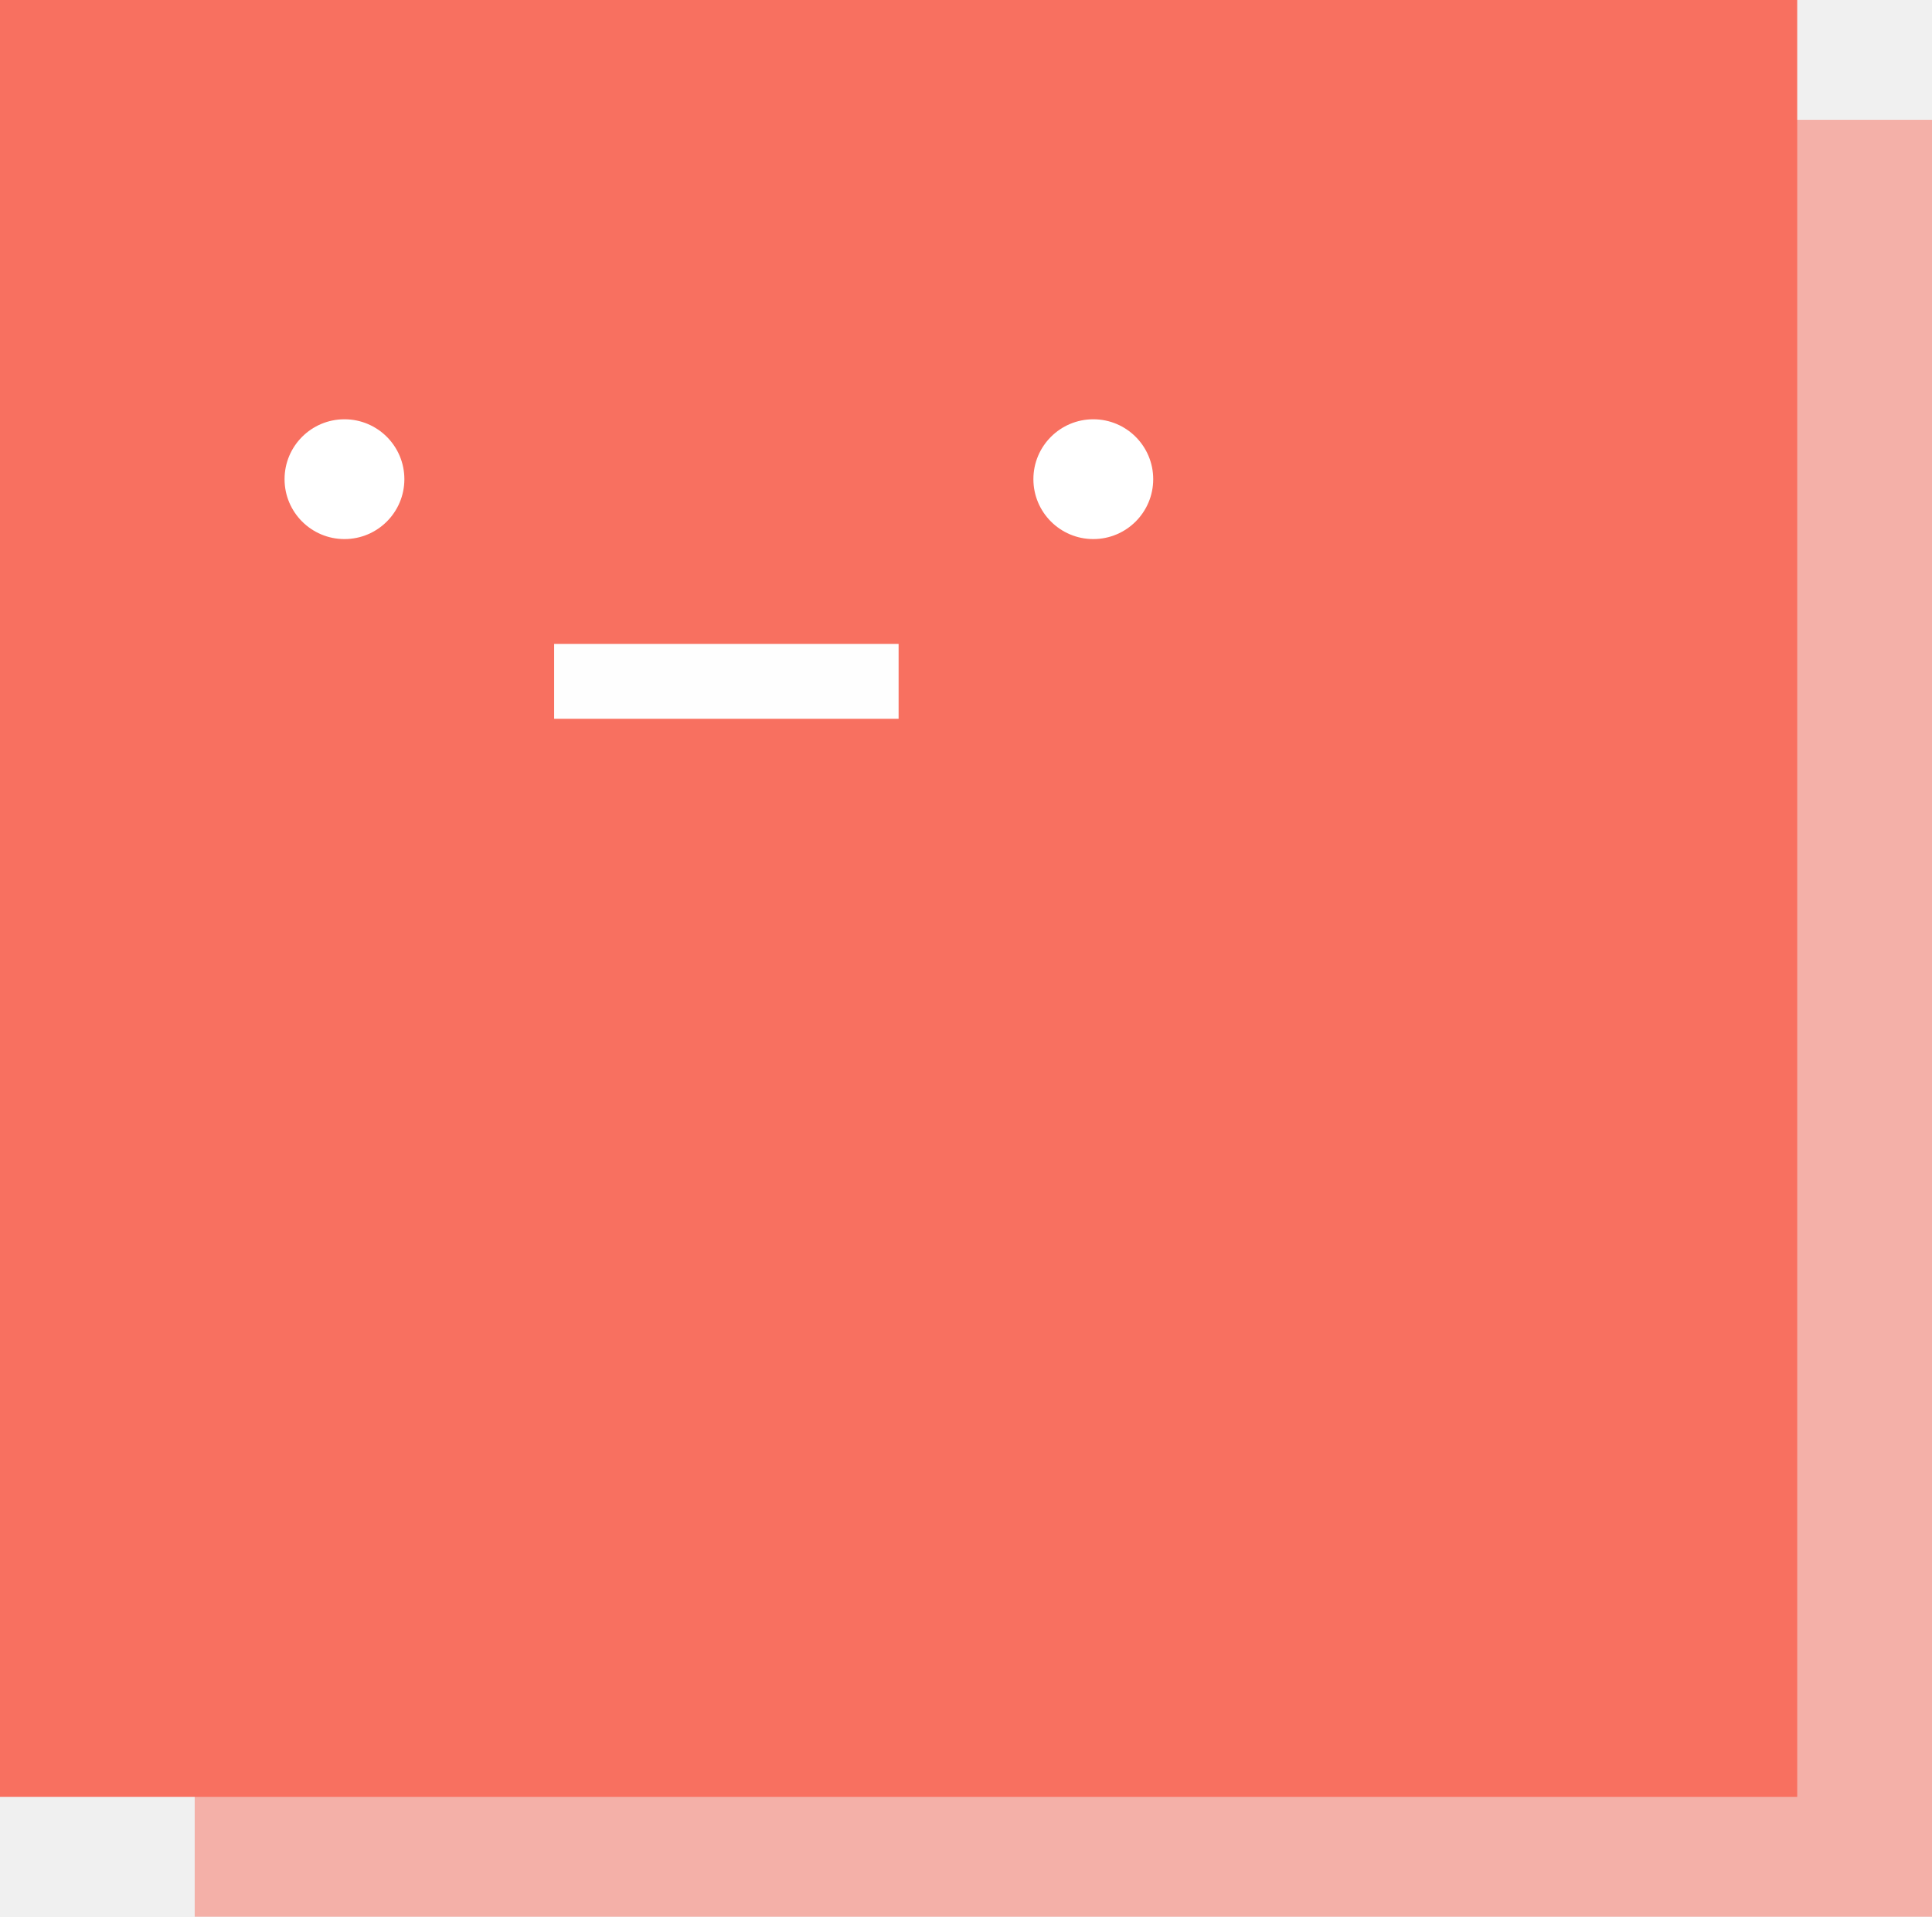
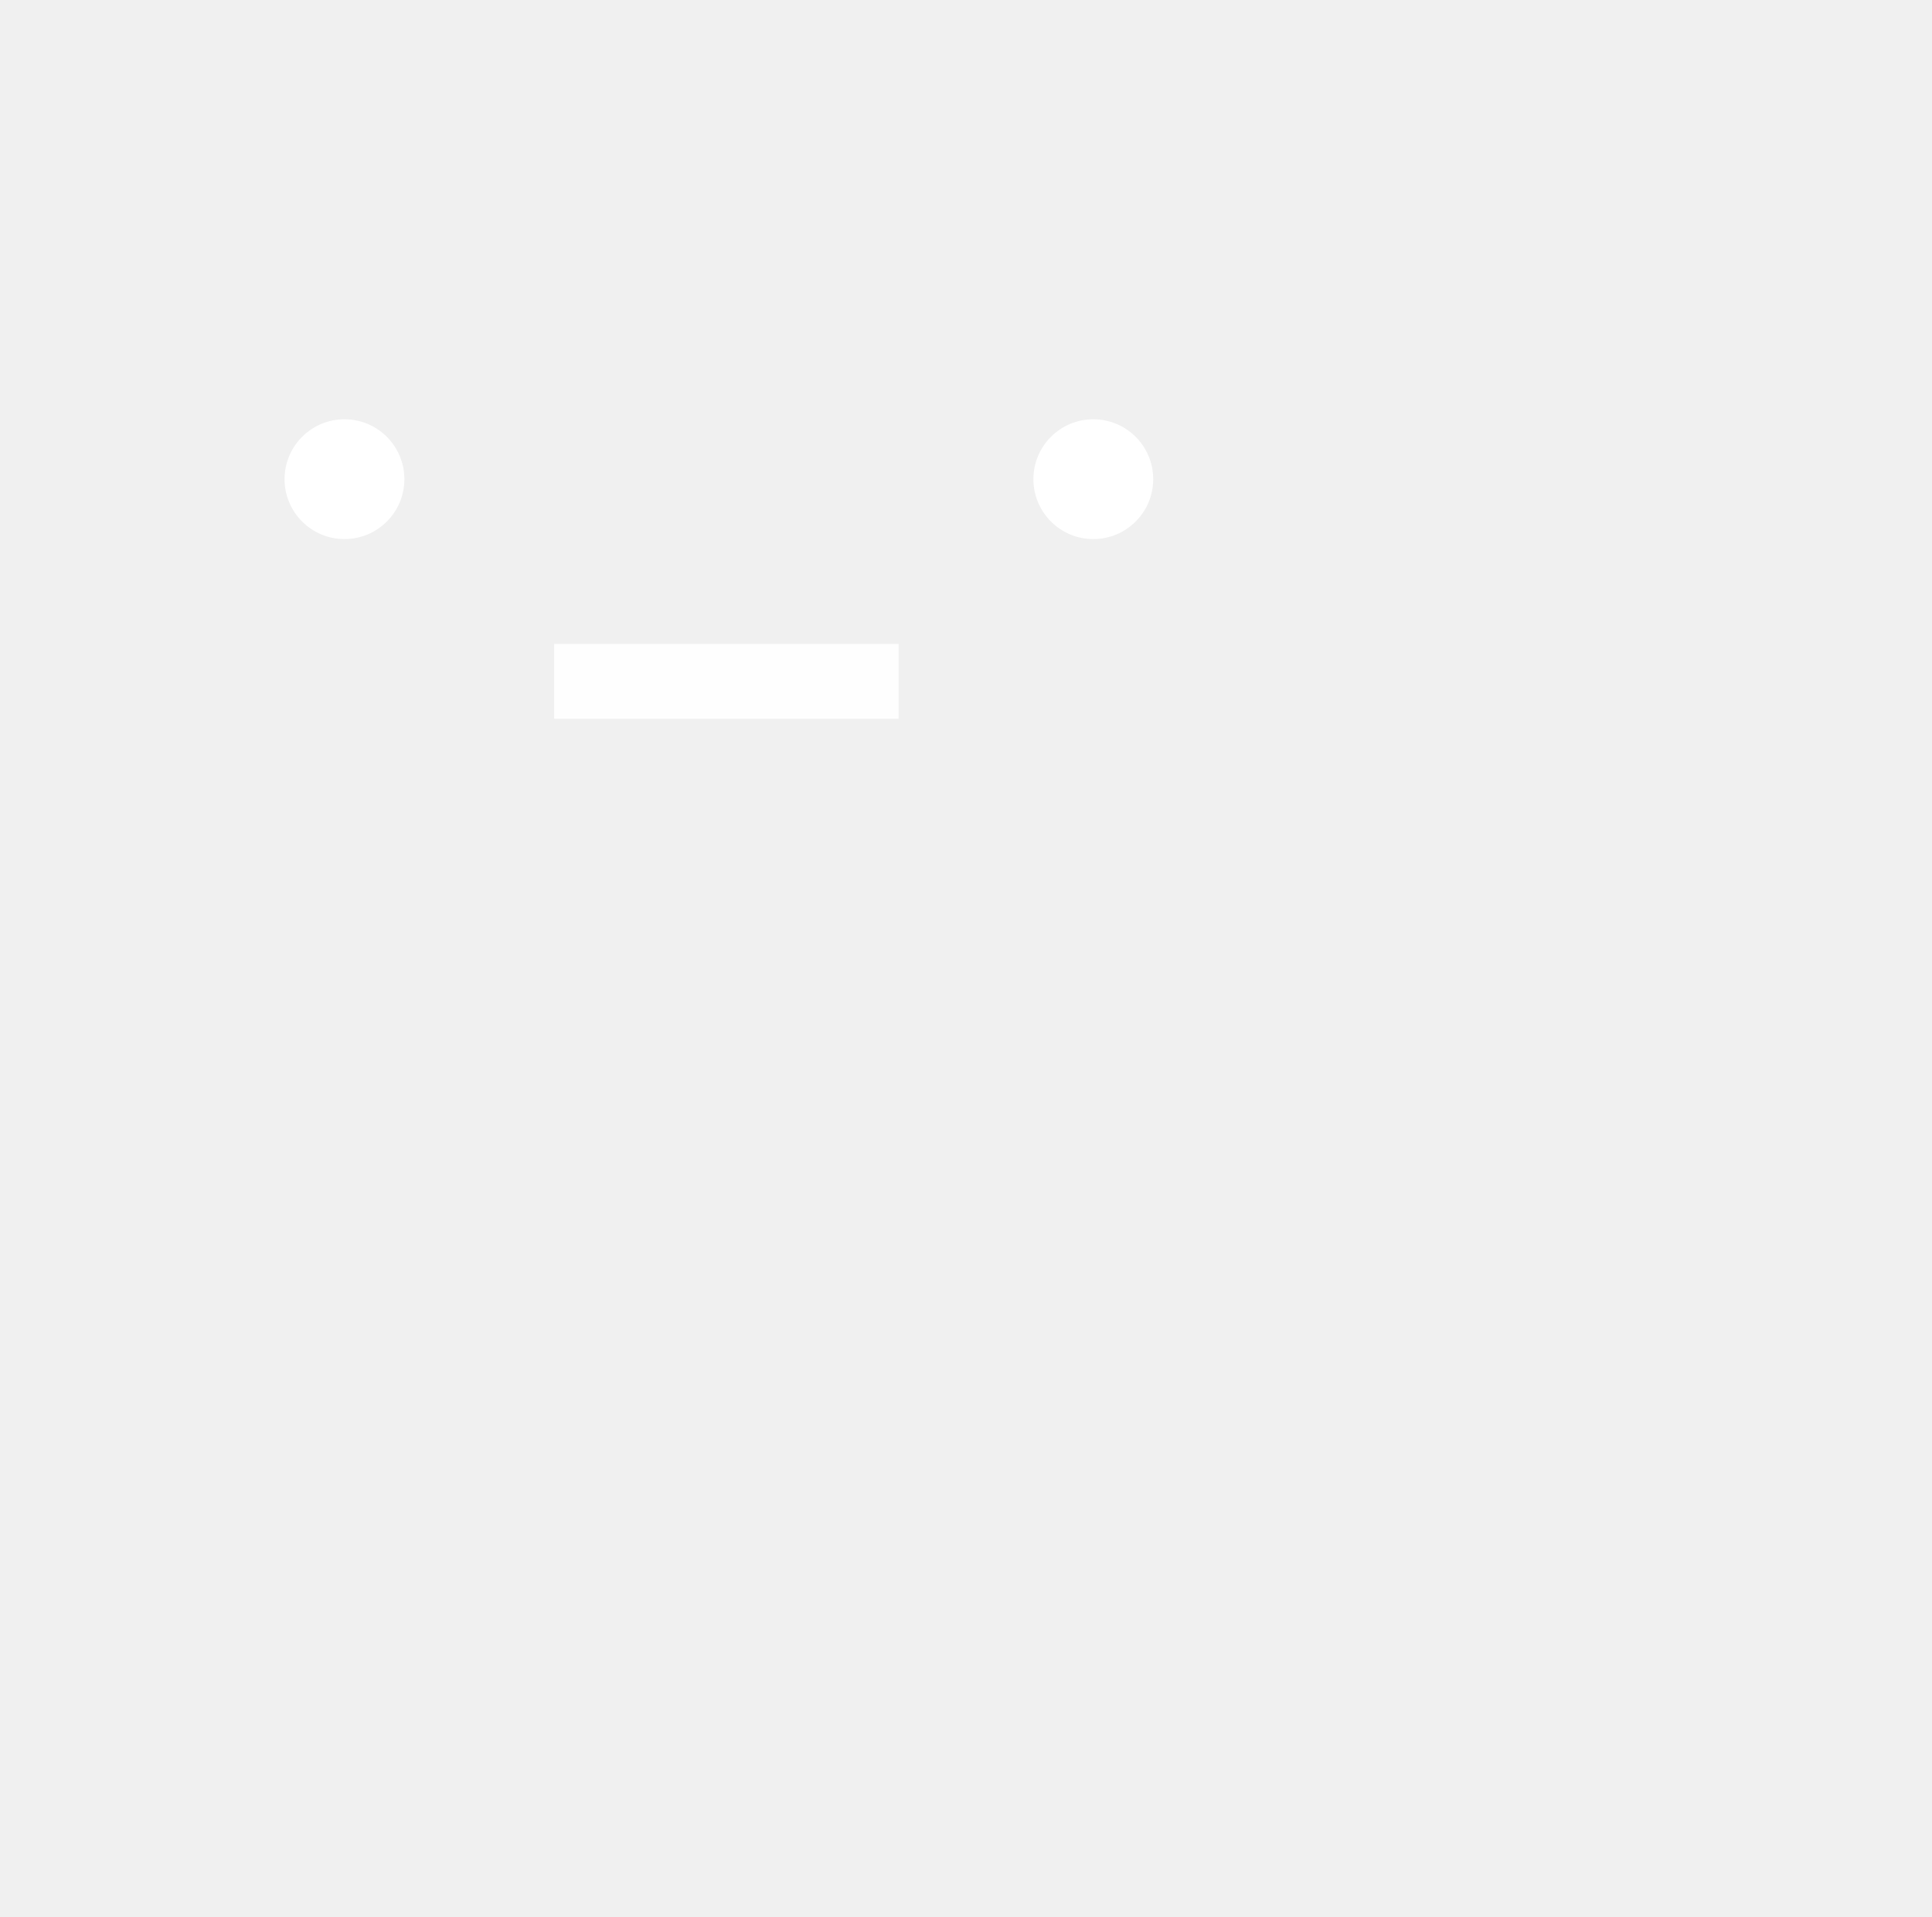
<svg xmlns="http://www.w3.org/2000/svg" width="129" height="128" viewBox="0 0 129 128" fill="none">
-   <rect x="129" y="8" width="120" height="116" transform="rotate(90 129 8)" fill="#F87060" fill-opacity="0.5" />
-   <rect x="120" width="120" height="120" transform="rotate(90 120 0)" fill="#F87060" />
+   <rect x="129" y="8" width="120" height="116" transform="rotate(90 129 8)" fill="current" fill-opacity="0.5" />
+   <rect x="120" width="120" height="120" transform="rotate(90 120 0)" fill="current" />
  <rect x="60" y="43" width="5" height="23" transform="rotate(90 60 43)" fill="#FEFEFE" />
  <circle cx="23" cy="32" r="4" fill="white" />
  <circle cx="73" cy="32" r="4" fill="white" />
</svg>
